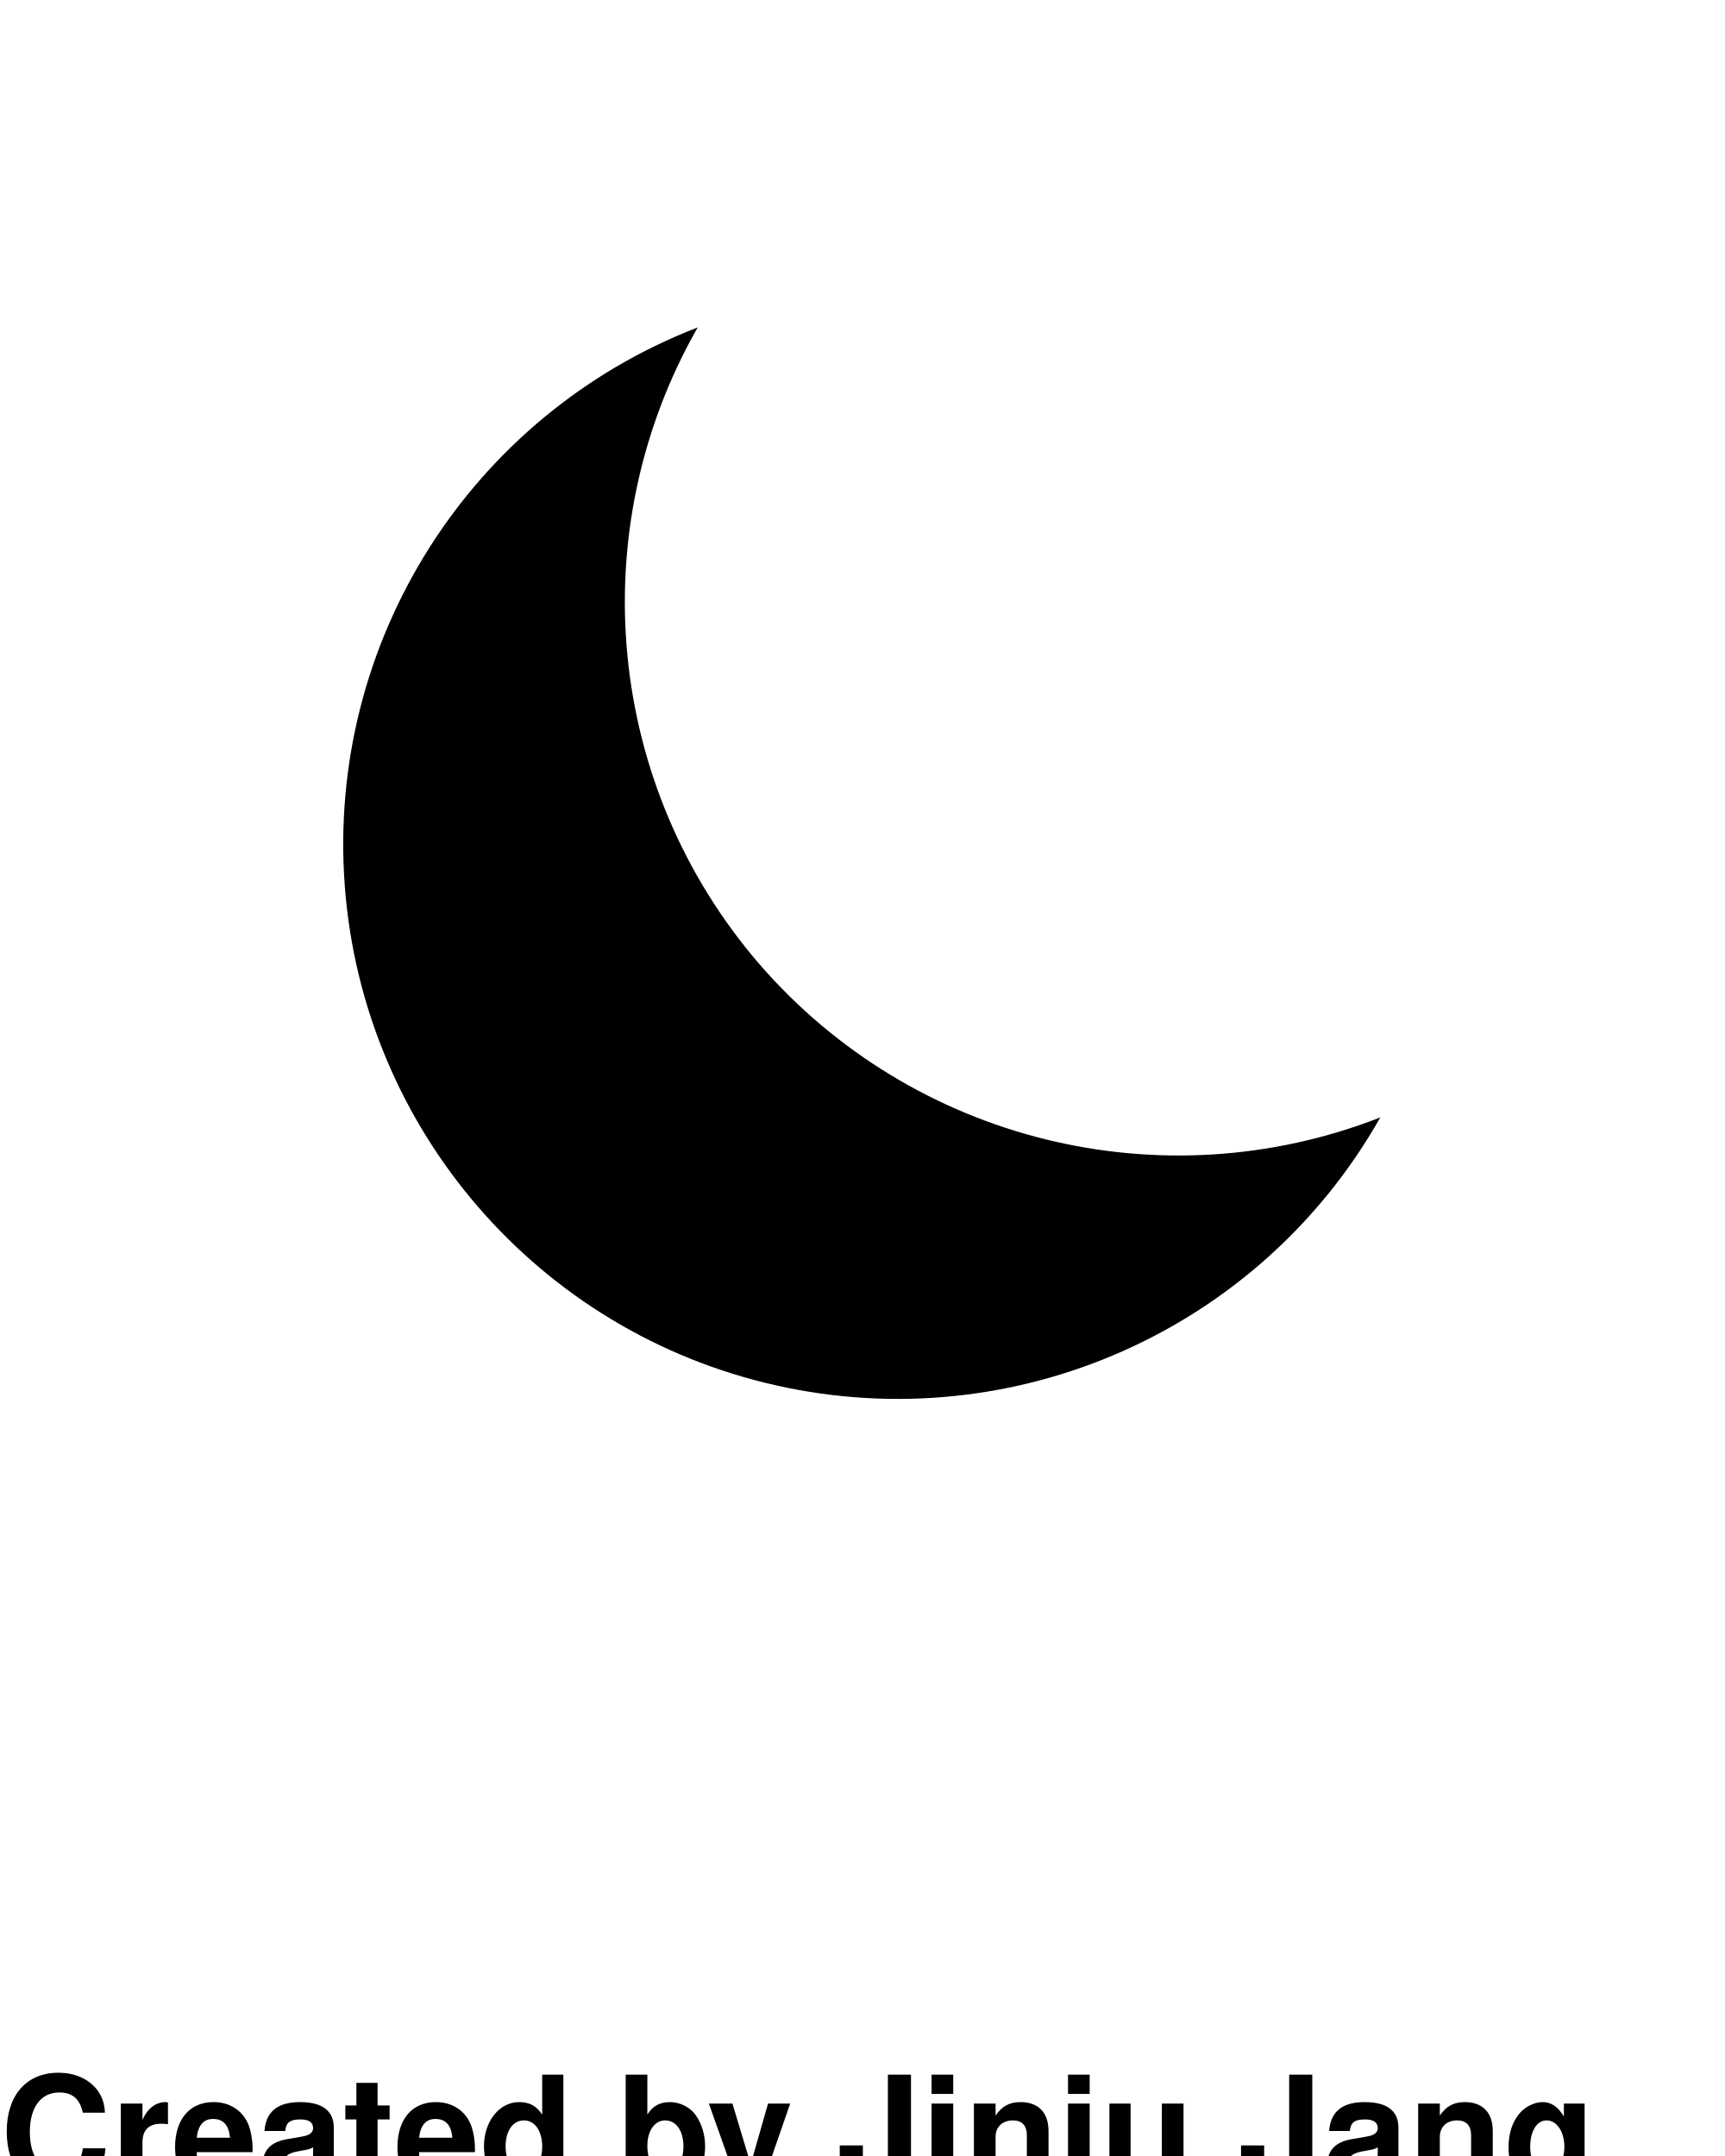
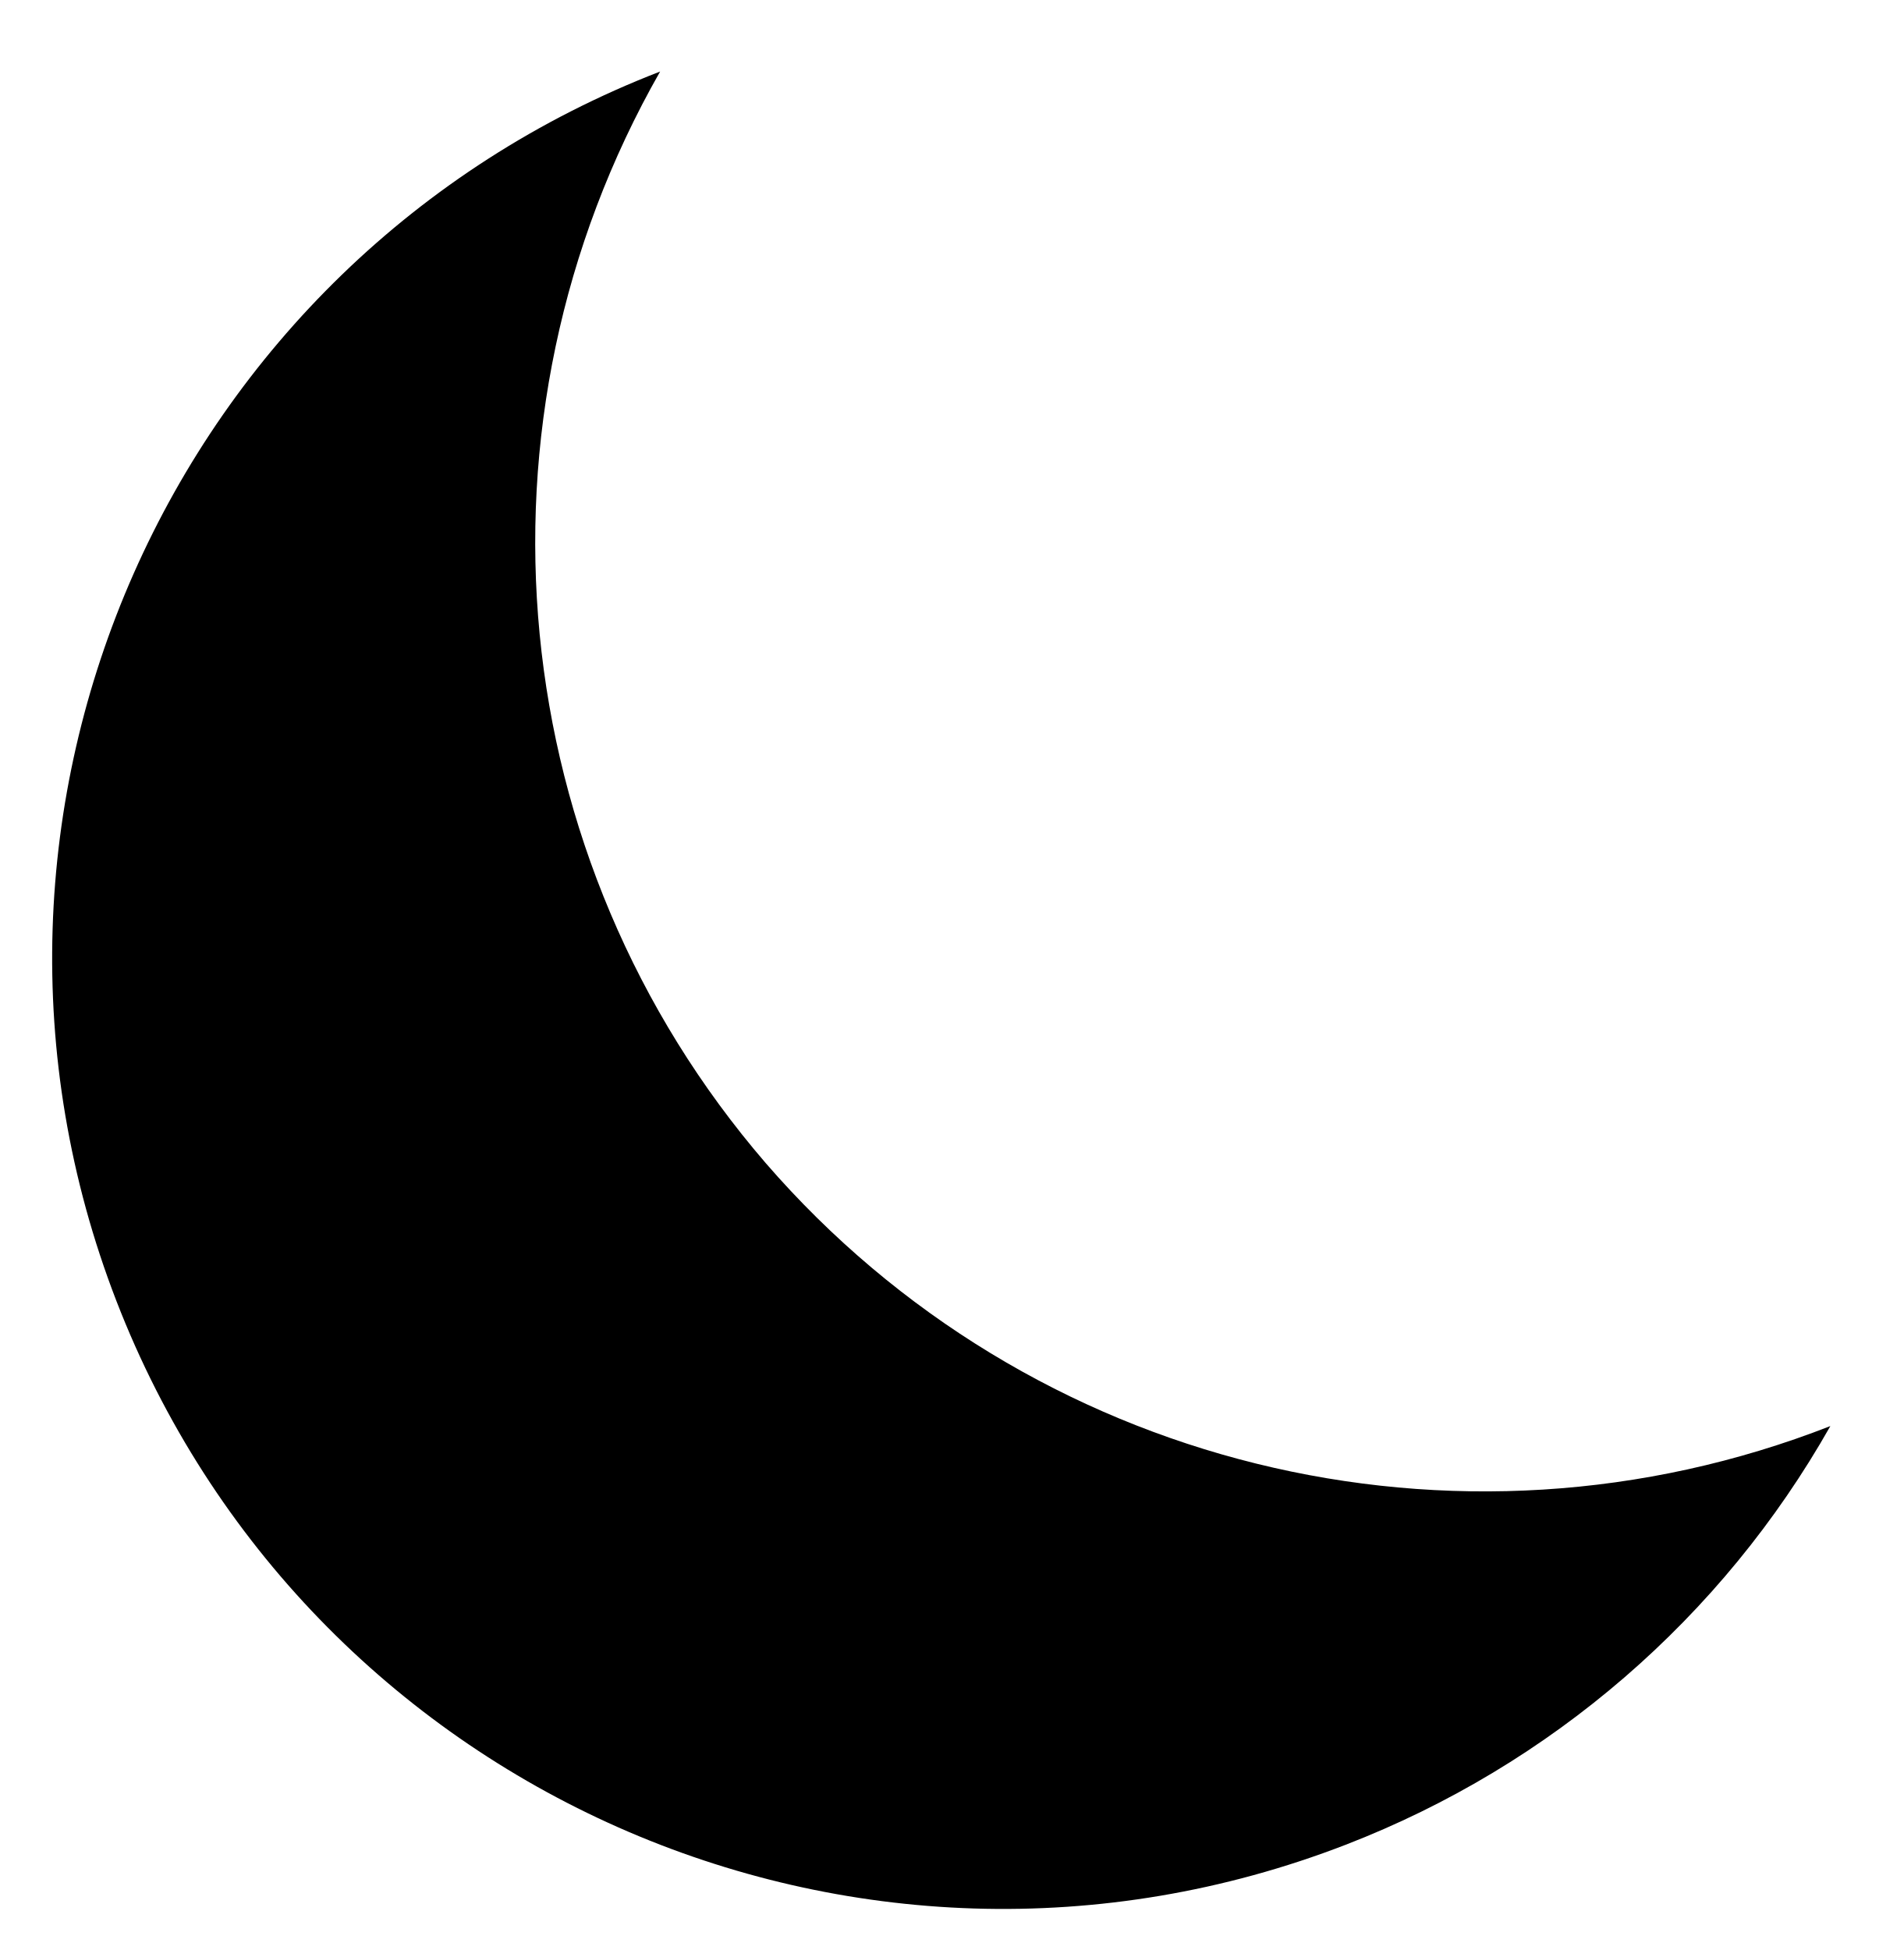
- <svg xmlns="http://www.w3.org/2000/svg" data-name="Layer 1" viewBox="0 0 56 70" x="0px" y="0px">
-   <path d="M24.65,31.3a18,18,0,0,1-2-20.67A18,18,0,1,0,44.81,36.28,18,18,0,0,1,24.65,31.3Z" />
-   <text x="0" y="71" fill="#000000" font-size="5px" font-weight="bold" font-family="'Helvetica Neue', Helvetica, Arial-Unicode, Arial, Sans-serif">Created by Jinju Jang
-     </text>
-   <text x="0" y="76" fill="#000000" font-size="5px" font-weight="bold" font-family="'Helvetica Neue', Helvetica, Arial-Unicode, Arial, Sans-serif">from the Noun Project
-     </text>
+ <svg xmlns="http://www.w3.org/2000/svg" version="1.1" id="Layer_1" x="0px" y="0px" width="51.5px" height="52.75px" viewBox="24.5 13.25 51.5 52.75" enable-background="new 24.5 13.25 51.5 52.75" xml:space="preserve">
+   <path d="M45.214,44.714c-7.106-8.246-8.251-20.073-2.857-29.529c-13.246,5.123-19.831,20.013-14.708,33.258  s20.013,19.832,33.258,14.708c5.547-2.145,10.179-6.146,13.106-11.324C63.876,55.792,52.341,52.942,45.214,44.714z" />
</svg>
